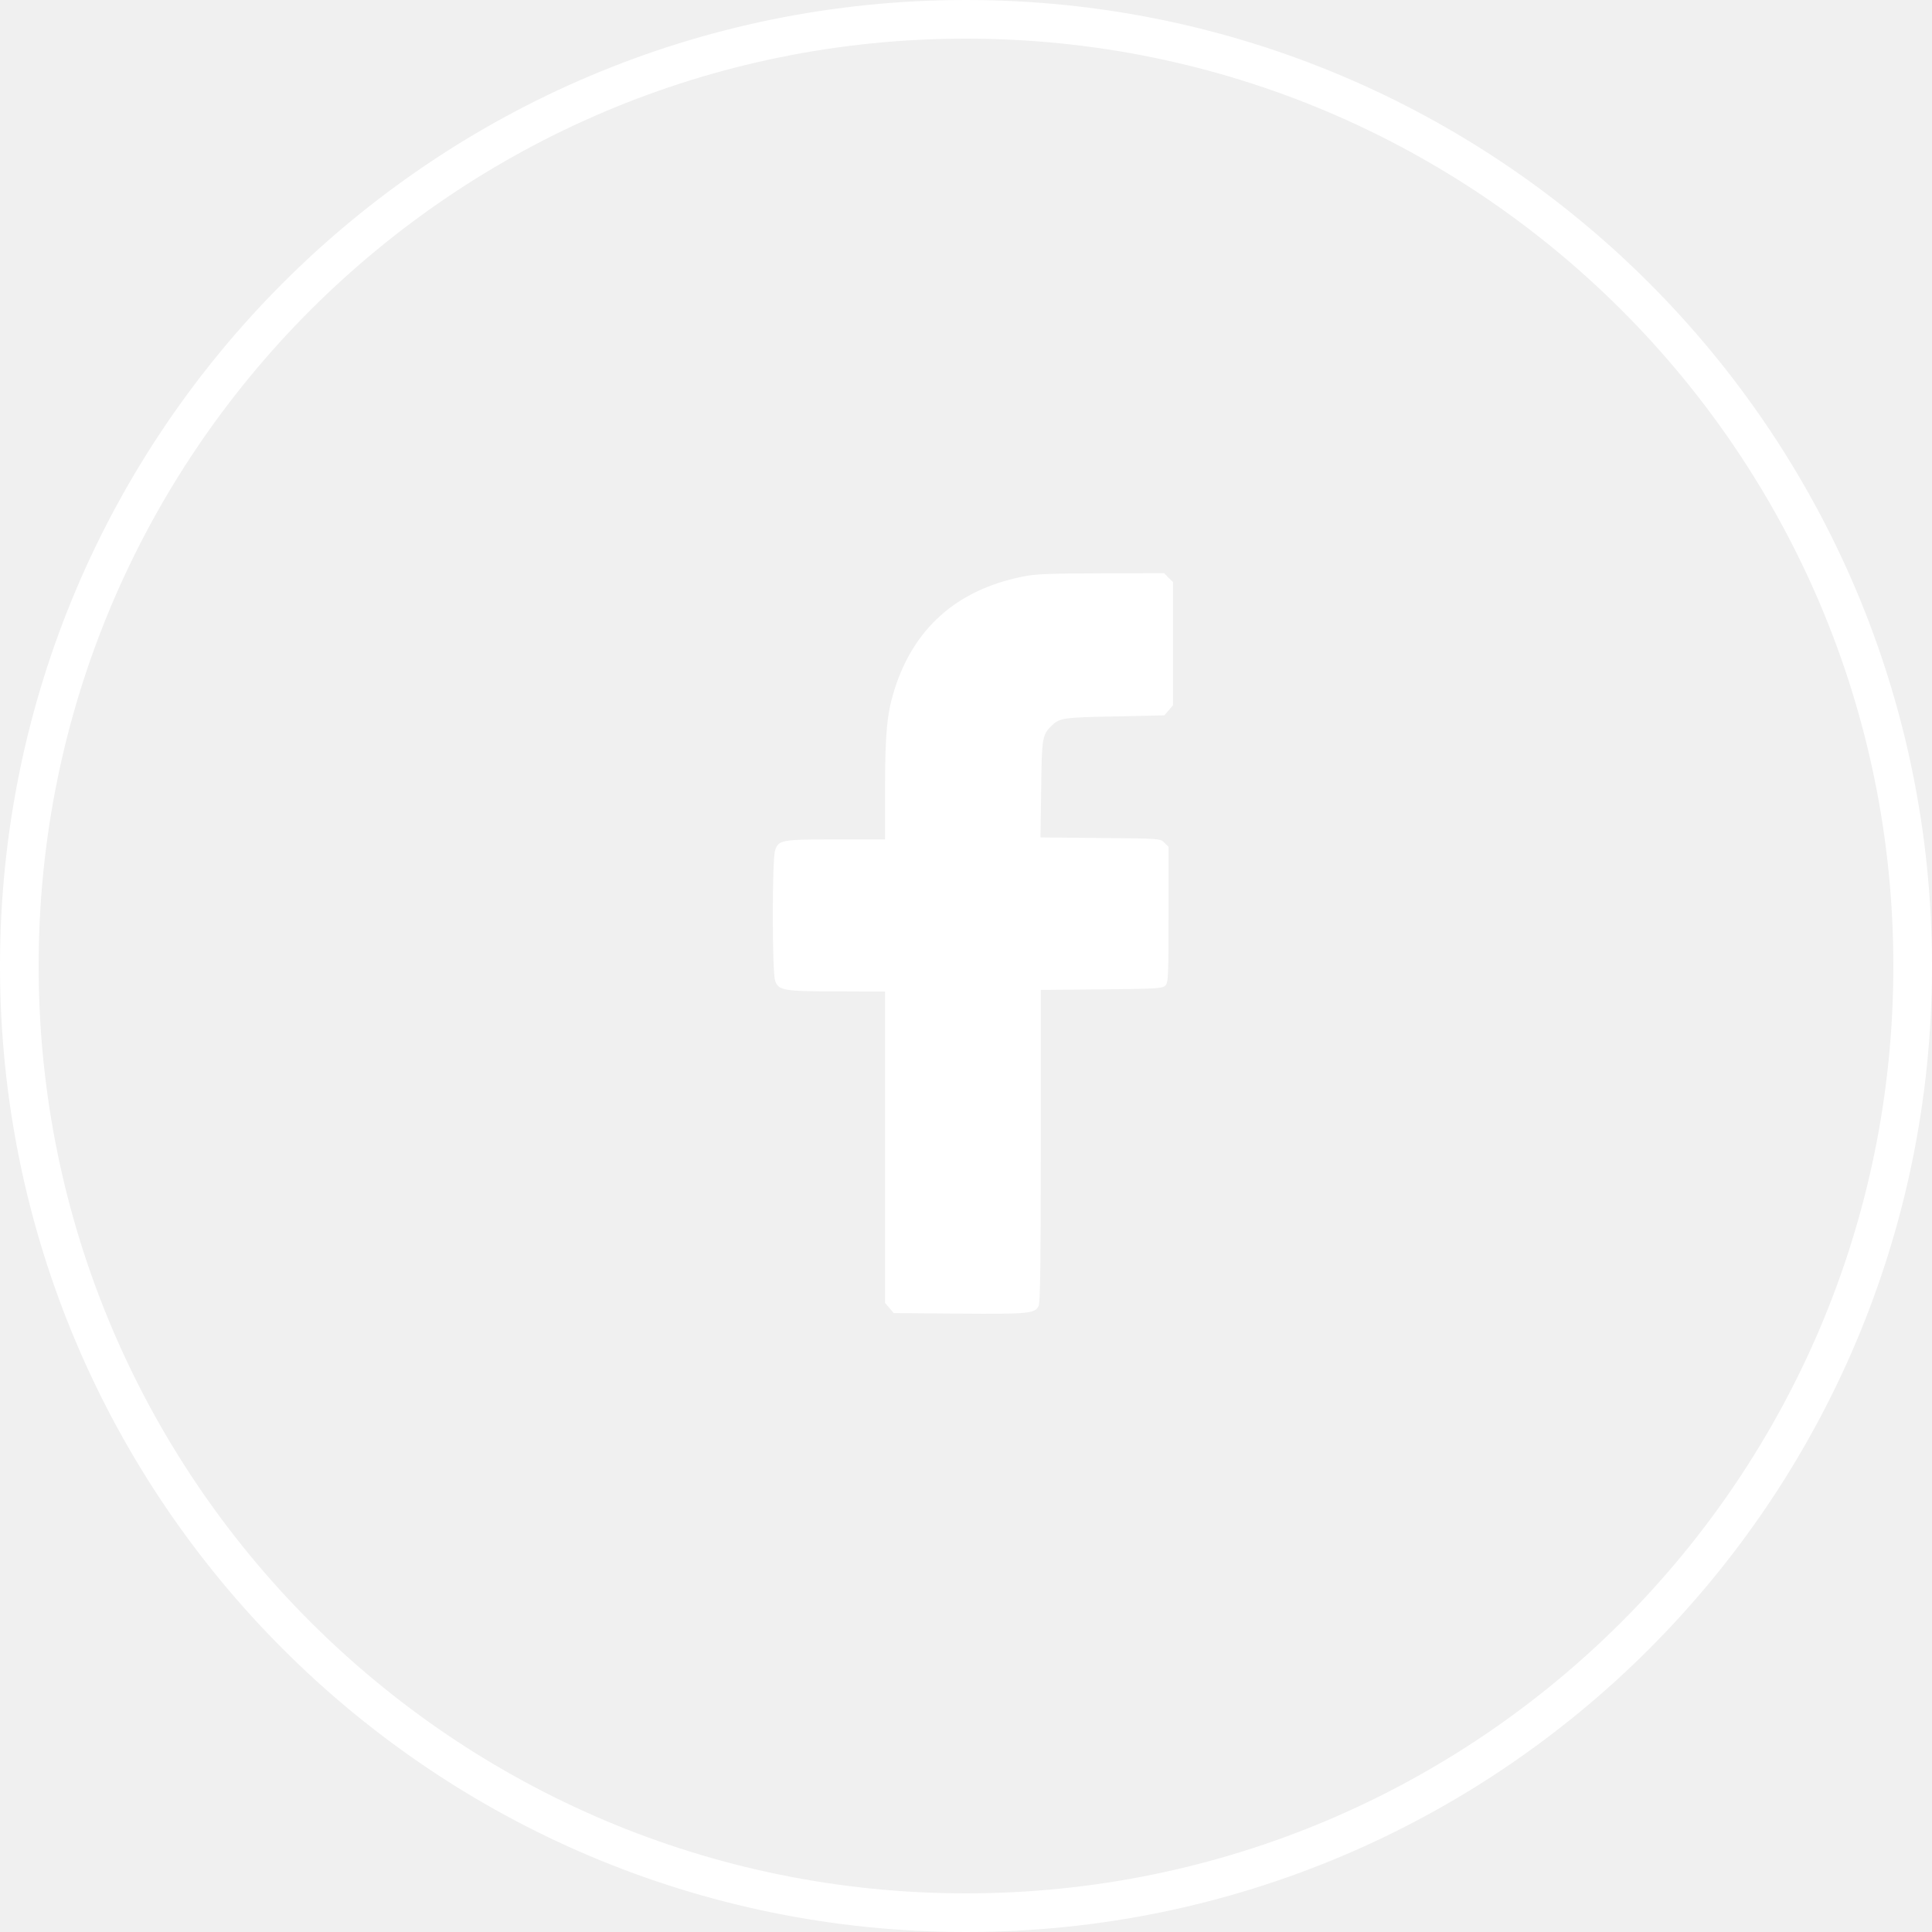
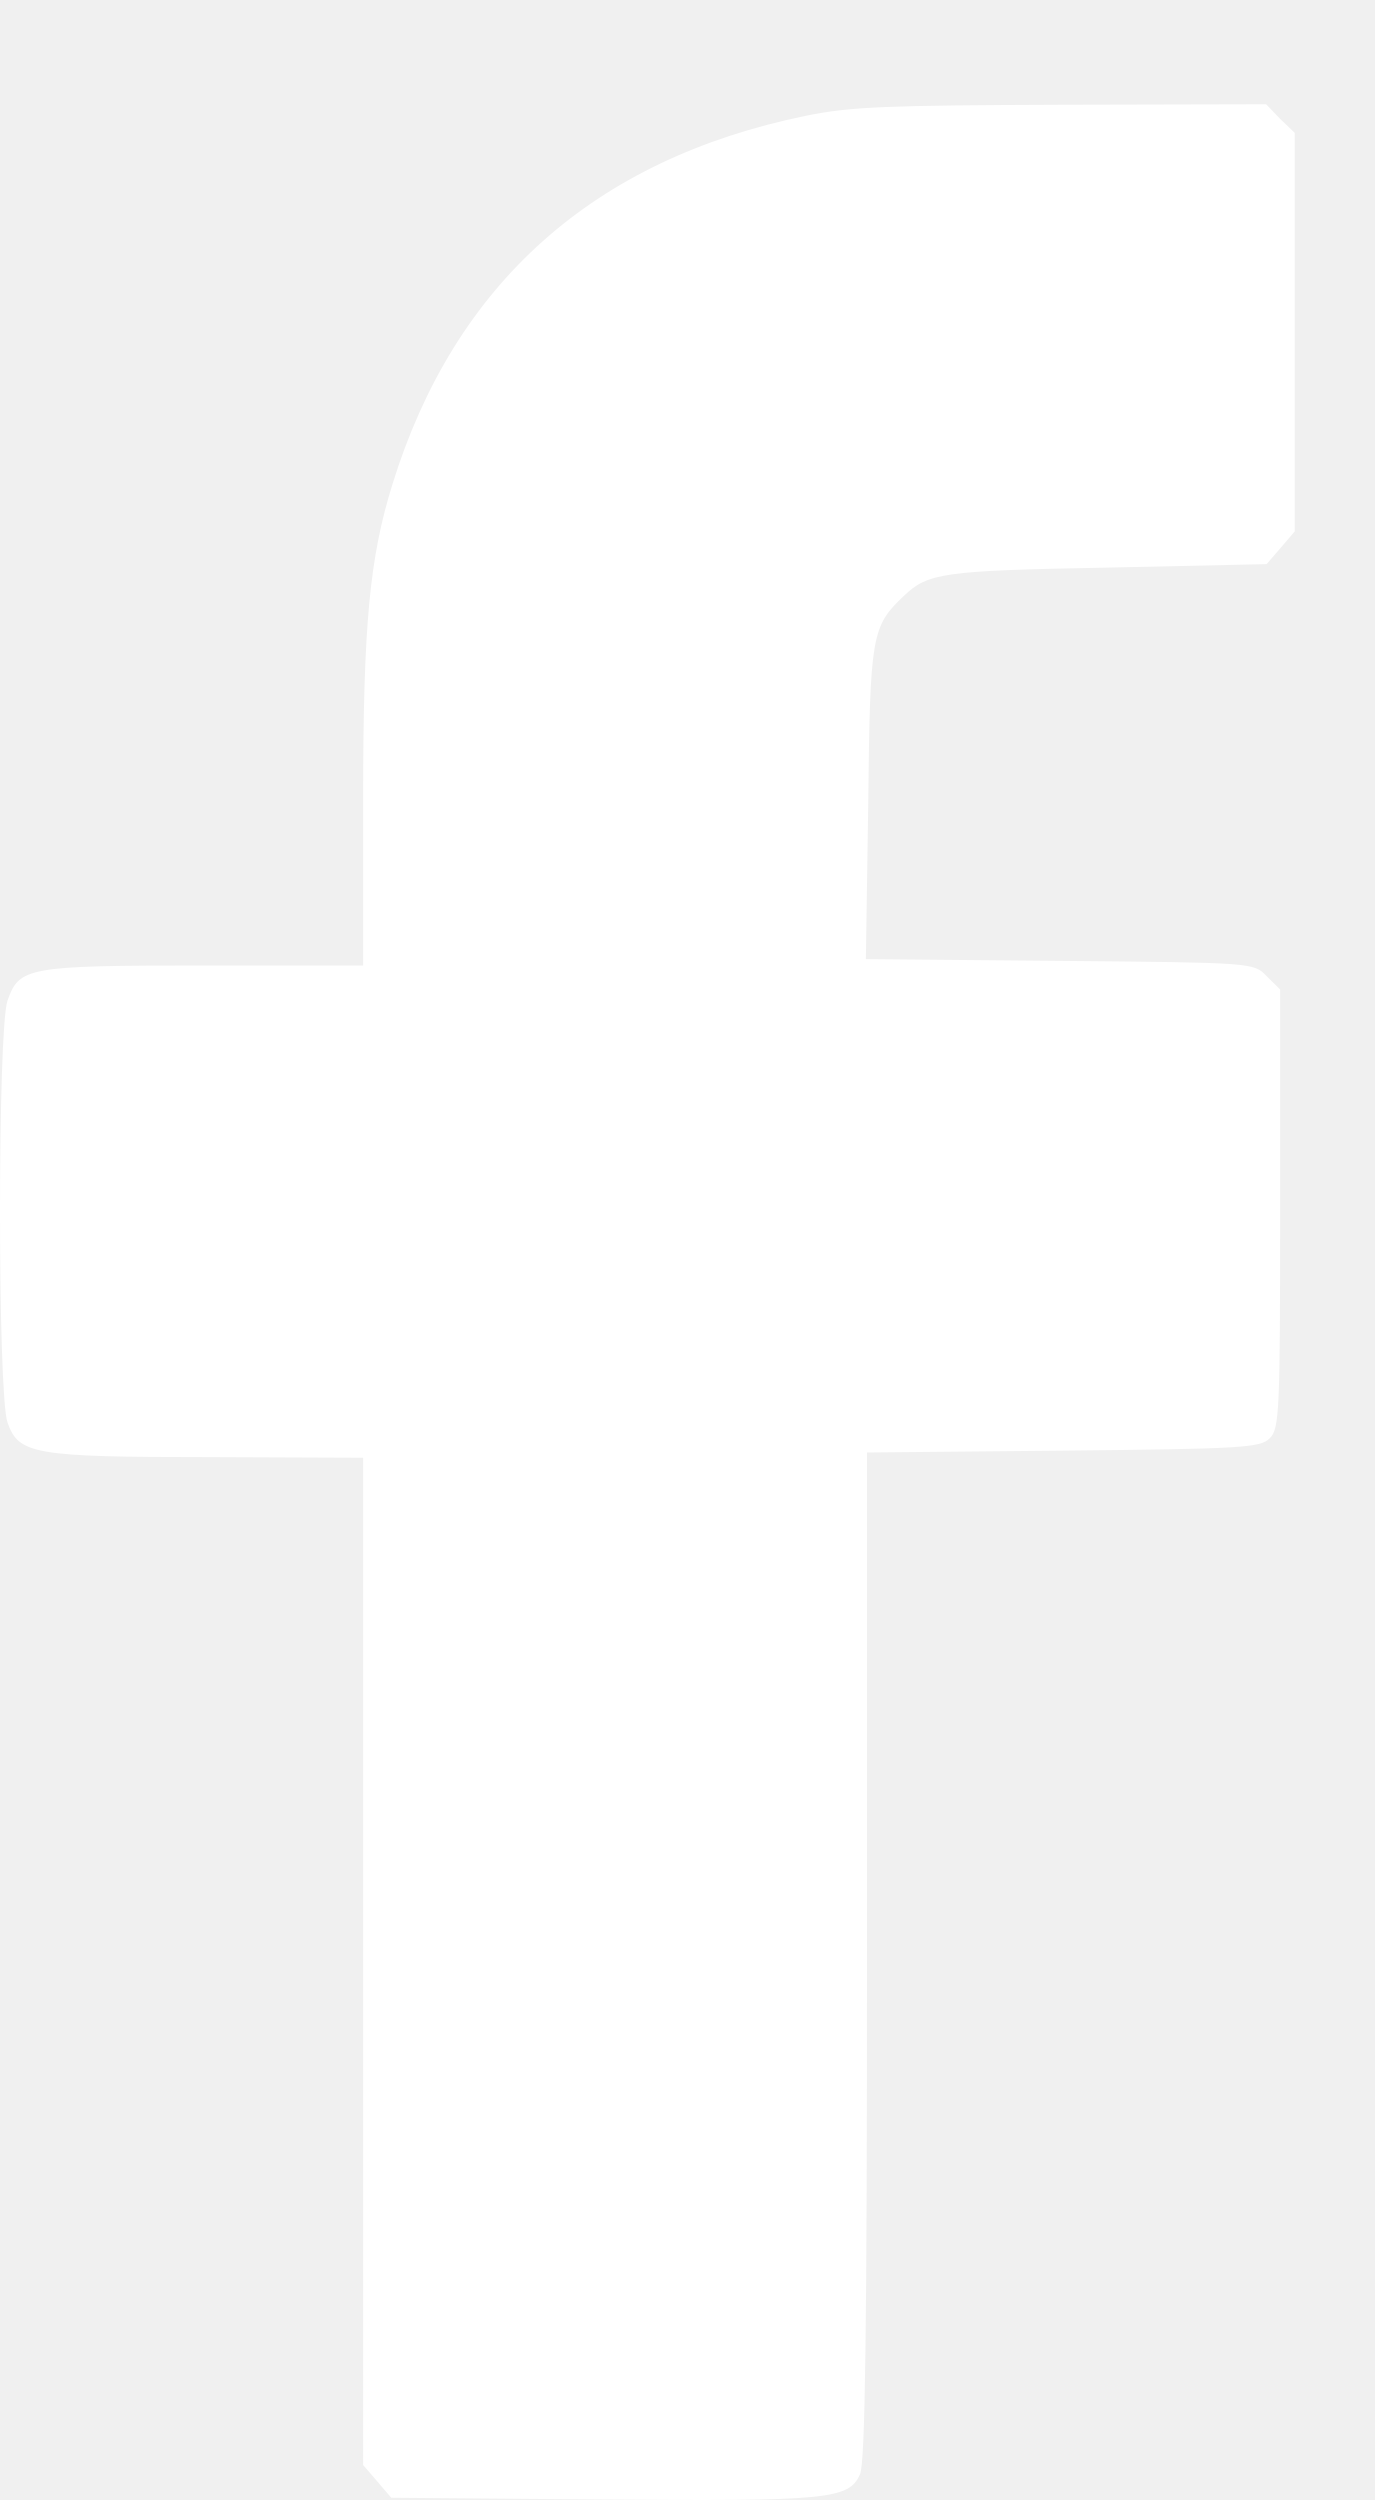
- <svg xmlns="http://www.w3.org/2000/svg" width="50" height="50" viewBox="0 0 50 50" fill="none">
-   <rect x="0.5" y="0.5" width="49" height="49" rx="24.5" stroke="white" />
-   <path d="M26.444 14.927C24.752 15.274 23.636 16.268 23.14 17.876C22.957 18.462 22.905 18.996 22.905 20.398V21.724H21.63C20.215 21.724 20.154 21.738 20.06 22.005C19.98 22.235 19.98 25.151 20.06 25.38C20.149 25.634 20.266 25.657 21.677 25.657L22.905 25.662V29.688V33.719L23.018 33.851L23.13 33.982L24.813 33.996C26.622 34.01 26.791 33.996 26.88 33.794C26.922 33.705 26.936 32.608 26.936 29.646V25.619L28.507 25.605C29.936 25.591 30.082 25.582 30.157 25.507C30.236 25.432 30.241 25.291 30.241 23.669V21.916L30.133 21.808C30.03 21.701 30.021 21.701 28.479 21.687L26.927 21.673L26.946 20.421C26.96 19.076 26.974 19.01 27.232 18.766C27.424 18.584 27.541 18.565 28.849 18.541L30.133 18.513L30.246 18.382L30.358 18.251V16.657V15.063L30.241 14.951L30.128 14.834L28.497 14.838C27.105 14.843 26.805 14.852 26.444 14.927Z" fill="white" />
+ <svg xmlns="http://www.w3.org/2000/svg" width="11" height="20" viewBox="0 0 11 20" fill="none">
+   <path d="M6.444 0.927C4.752 1.274 3.636 2.268 3.139 3.876C2.957 4.462 2.905 4.996 2.905 6.398V7.724H1.63C0.214 7.724 0.154 7.738 0.06 8.005C-0.02 8.235 -0.02 11.151 0.06 11.38C0.149 11.633 0.266 11.657 1.677 11.657L2.905 11.662V15.688V19.72L3.018 19.851L3.13 19.982L4.813 19.996C6.622 20.01 6.791 19.996 6.88 19.794C6.922 19.705 6.936 18.608 6.936 15.646V11.62L8.507 11.605C9.936 11.591 10.082 11.582 10.157 11.507C10.236 11.432 10.241 11.291 10.241 9.669V7.916L10.133 7.809C10.03 7.701 10.021 7.701 8.479 7.687L6.927 7.673L6.946 6.421C6.96 5.076 6.974 5.01 7.232 4.766C7.424 4.584 7.541 4.565 8.849 4.541L10.133 4.513L10.246 4.382L10.358 4.251V2.657V1.063L10.241 0.951L10.129 0.834L8.497 0.838C7.105 0.843 6.805 0.852 6.444 0.927Z" fill="white" />
</svg>
